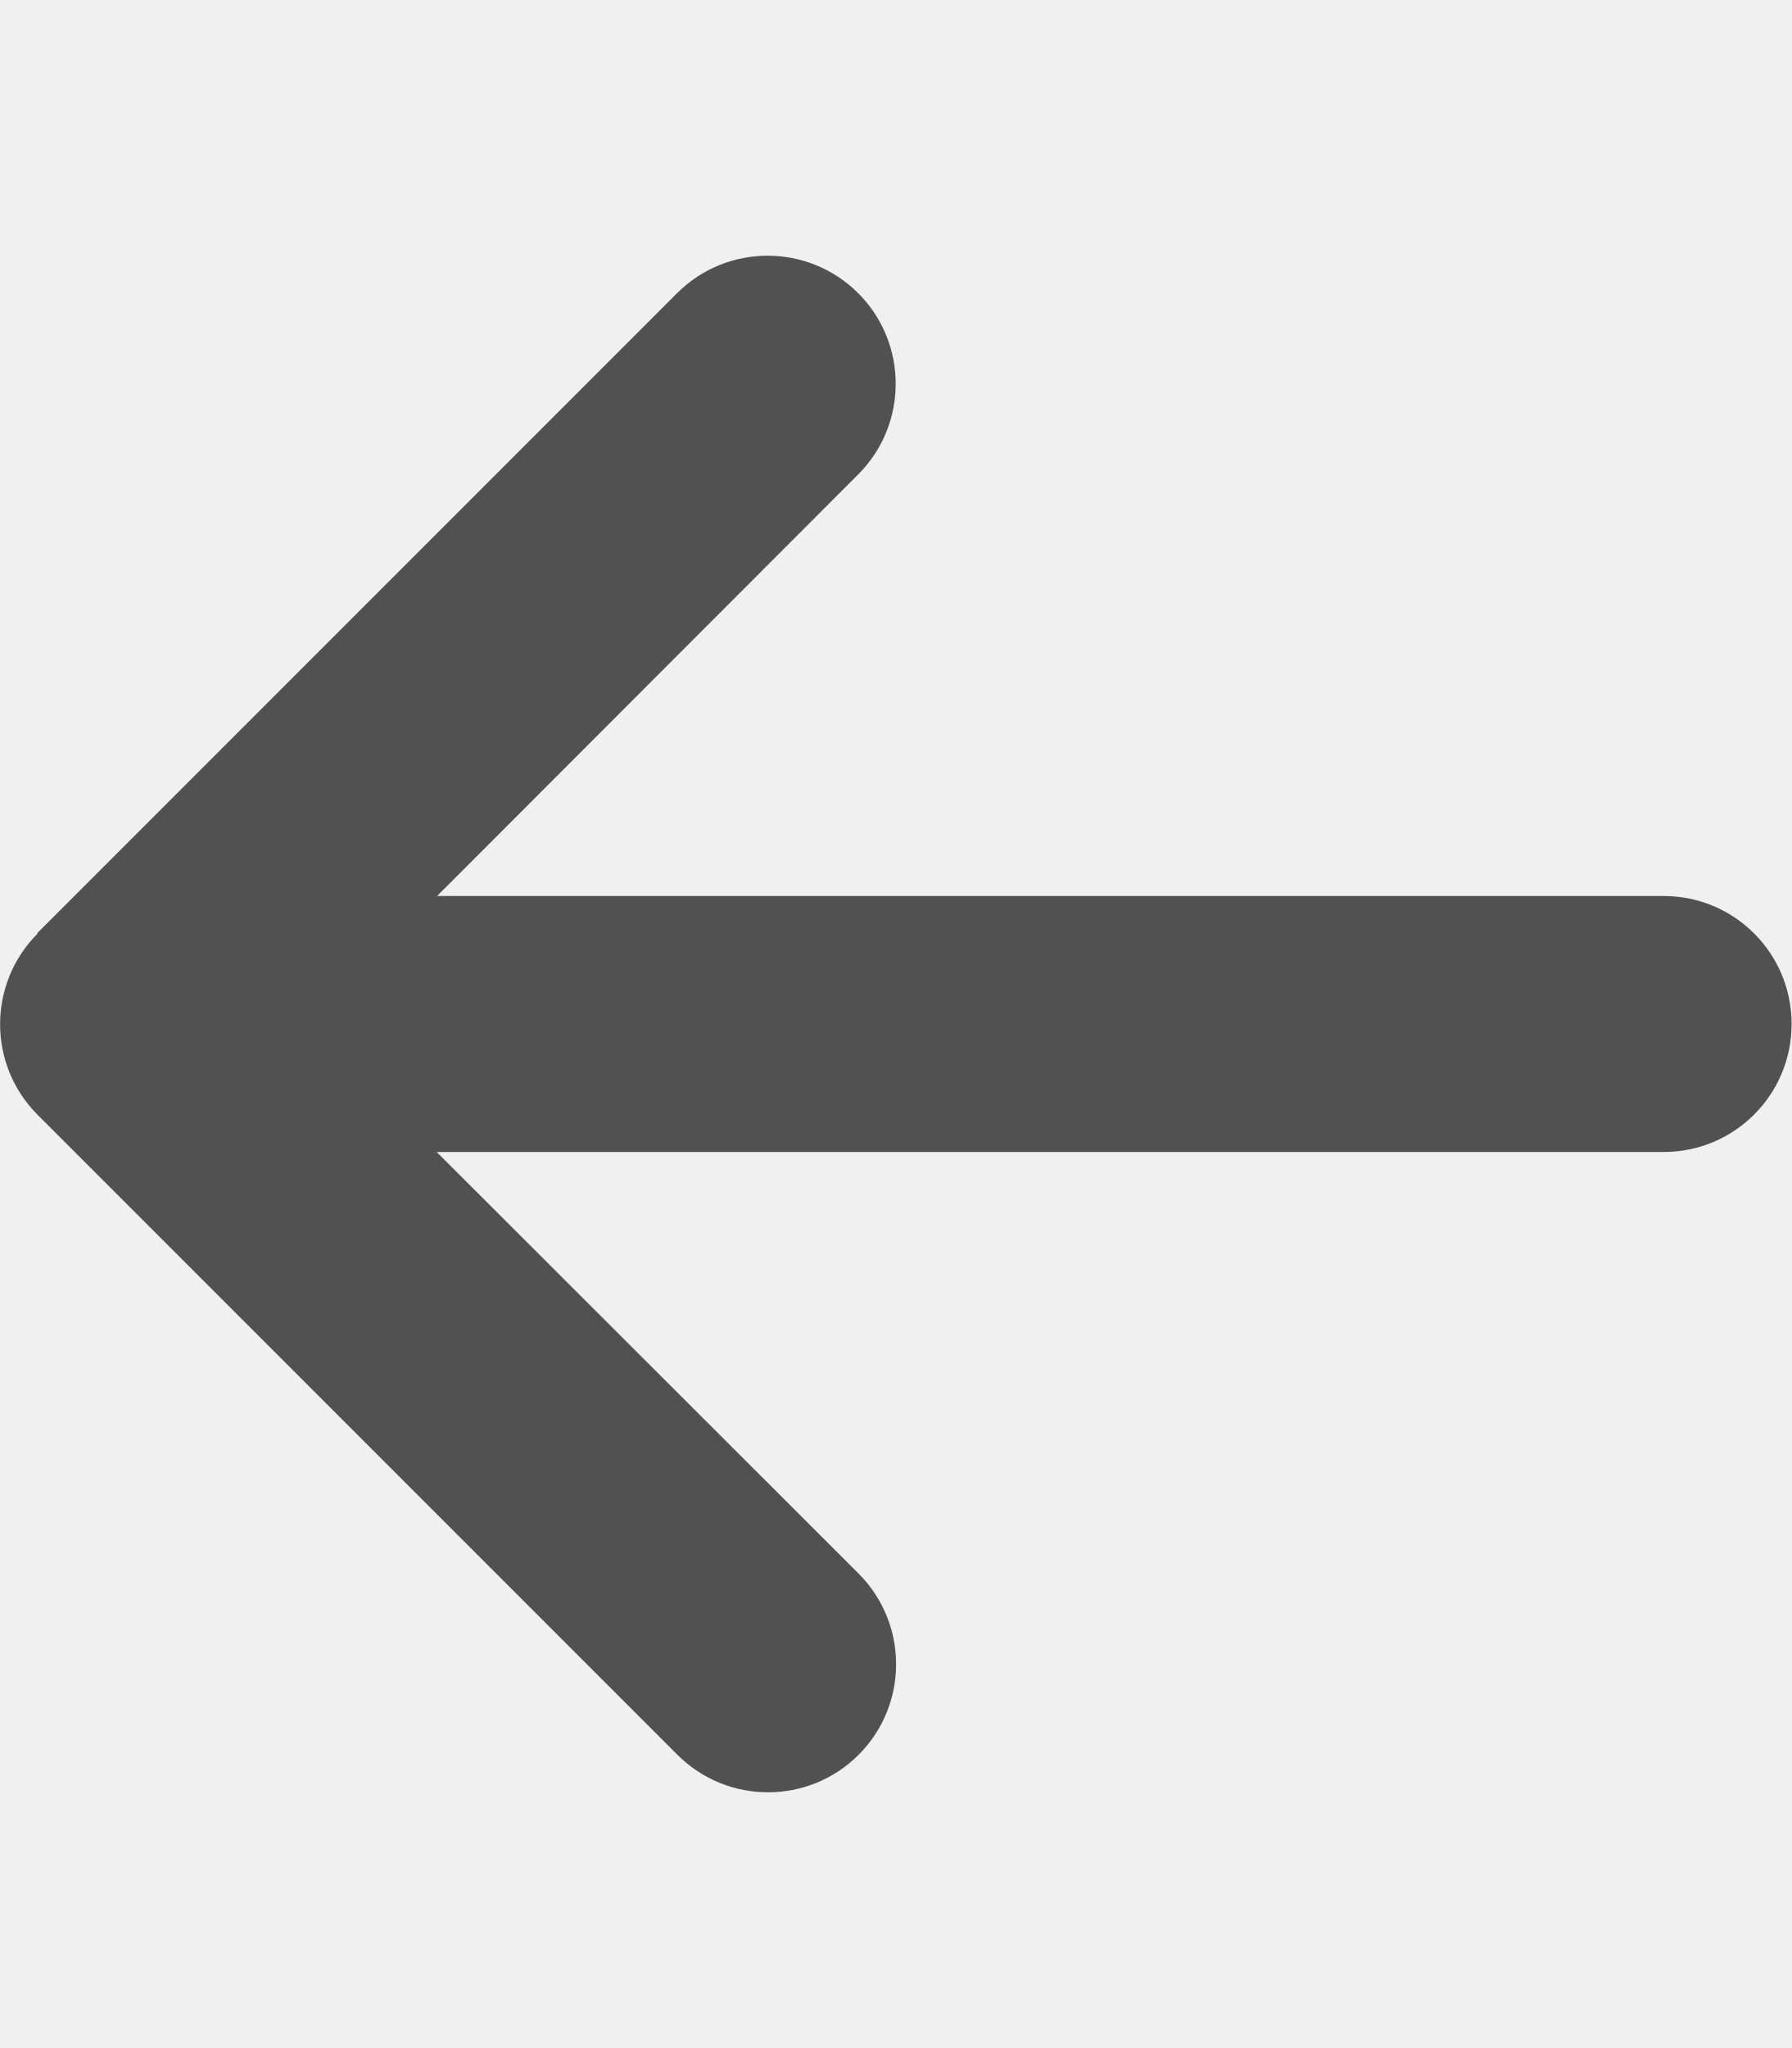
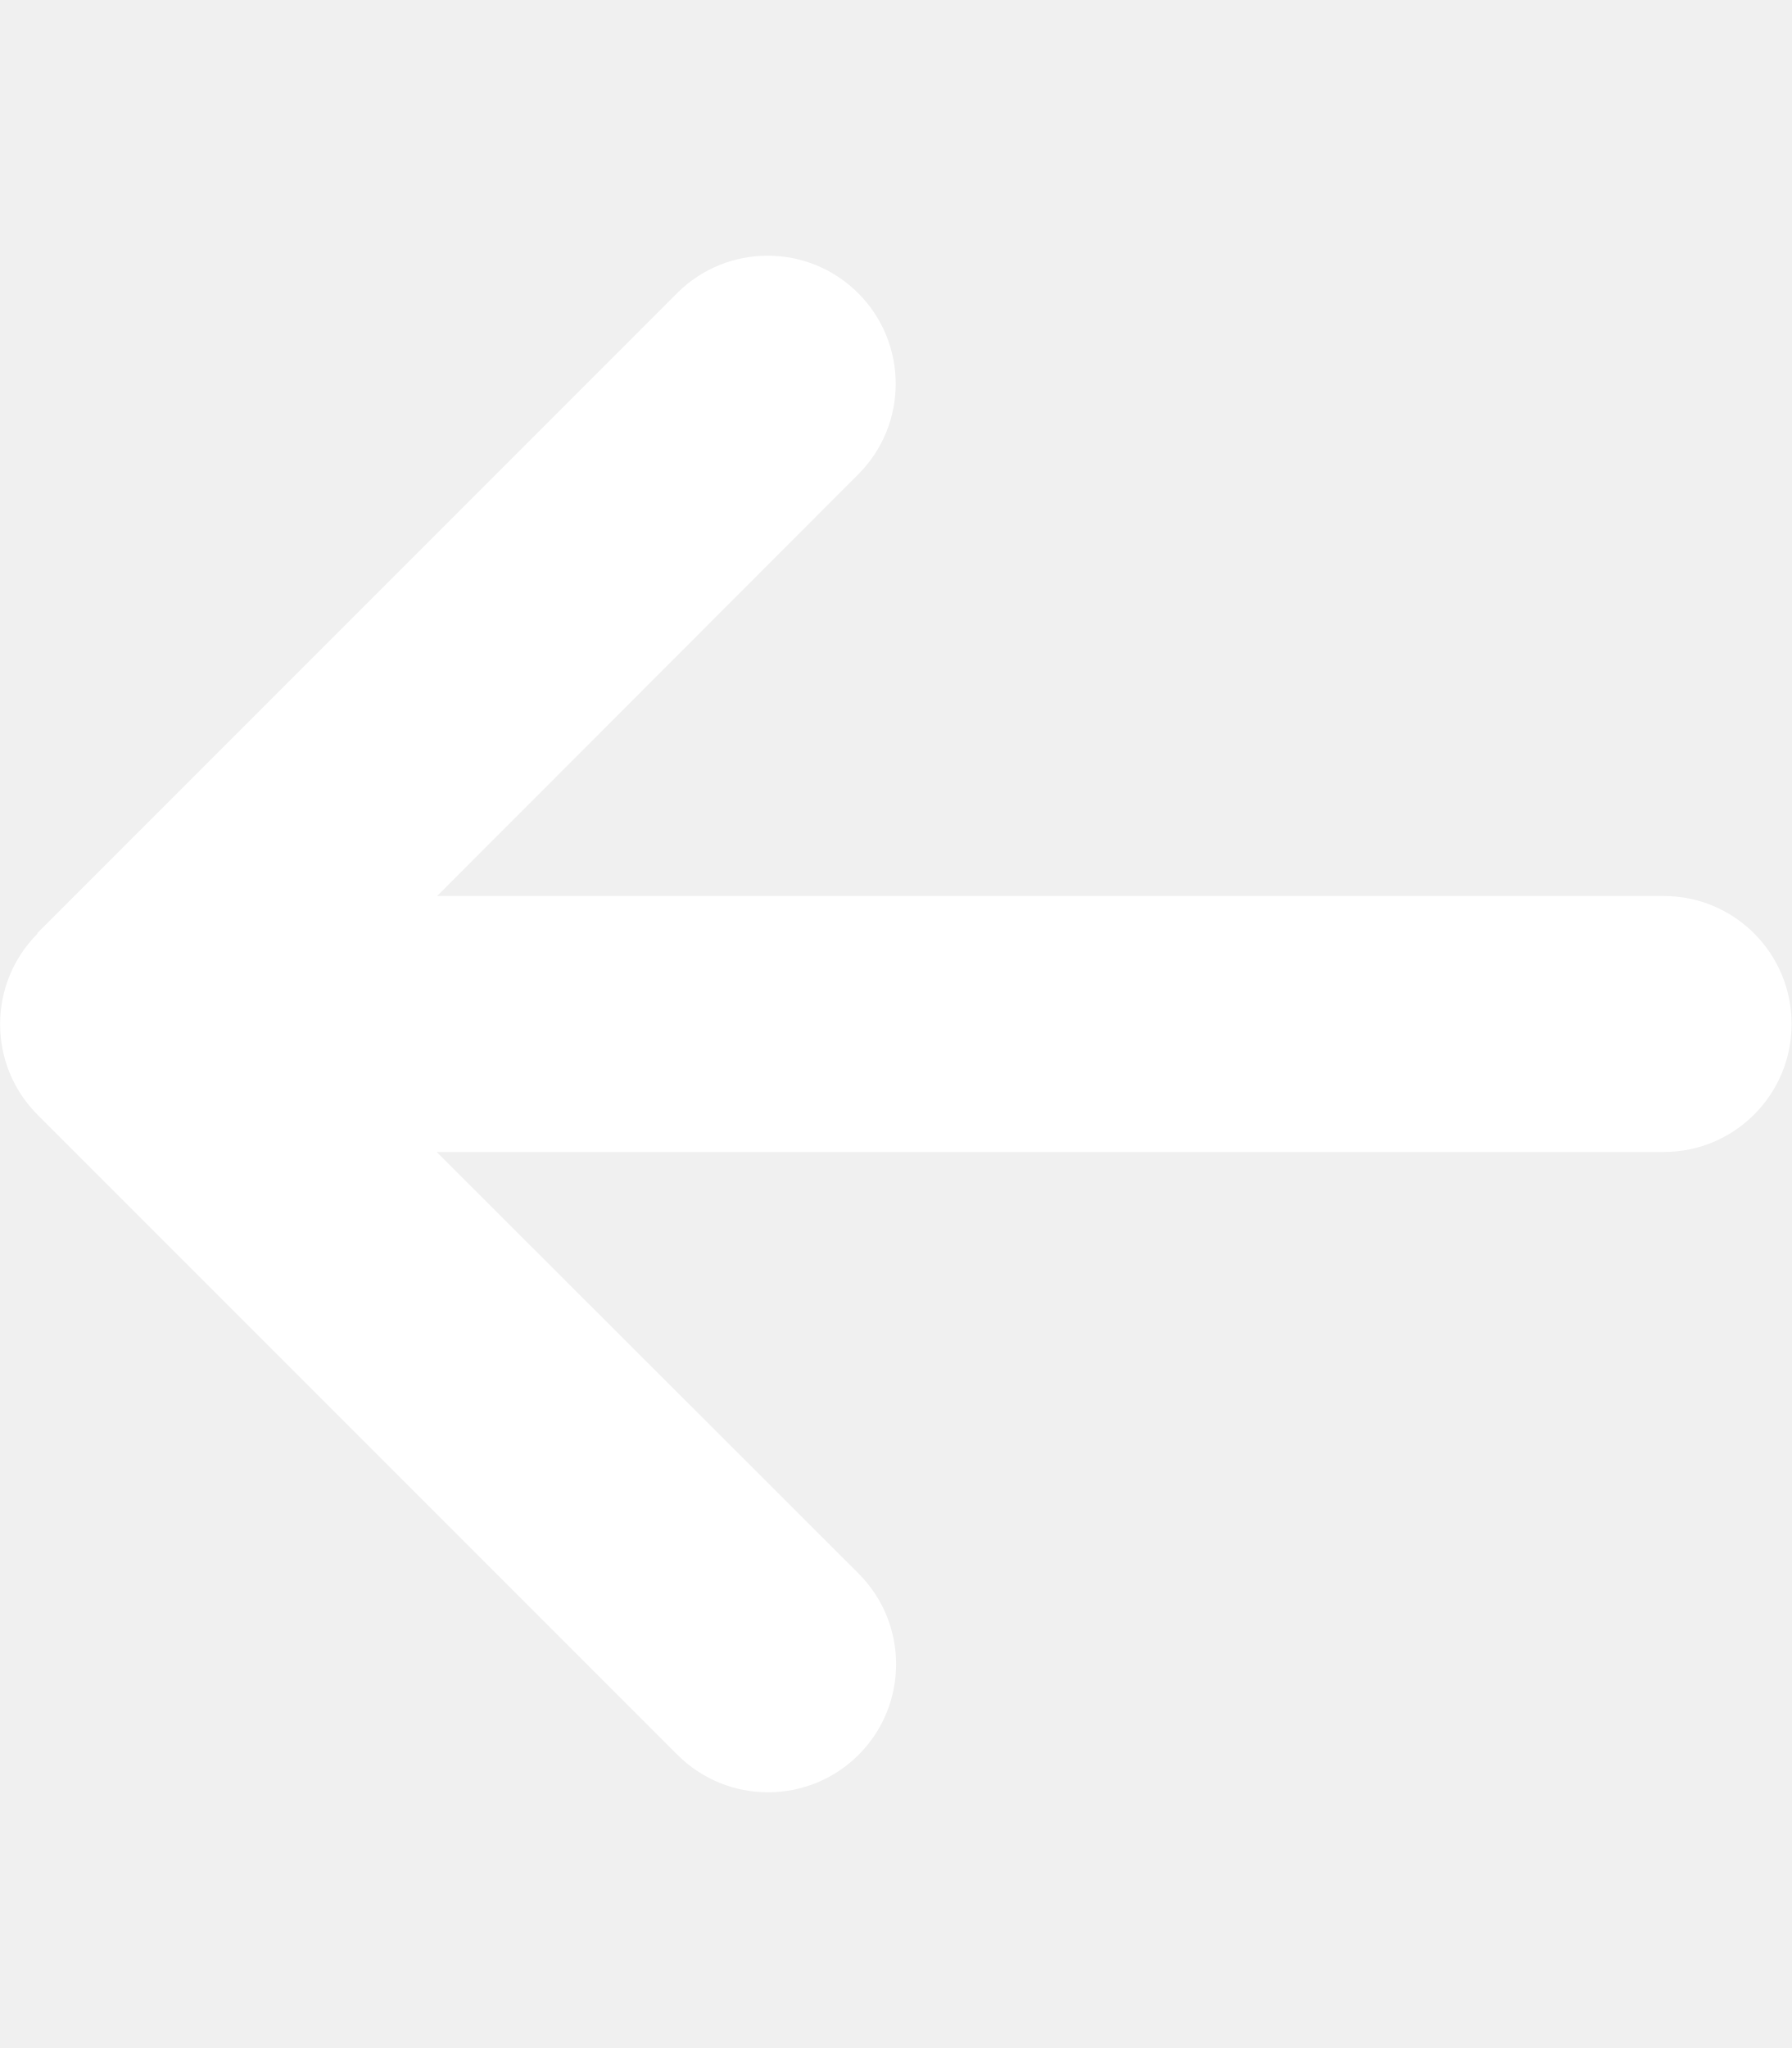
- <svg xmlns="http://www.w3.org/2000/svg" height="1.5em" viewBox="0 0 448 512" style="fill: #515151;">
+ <svg xmlns="http://www.w3.org/2000/svg" height="1.5em" viewBox="0 0 448 512" style="fill: #ffffff;">
  <path d="M9.4 233.4c-12.5 12.5-12.5 32.8 0 45.3l160 160c12.5 12.5 32.8 12.5 45.3 0s12.5-32.8 0-45.3L109.2 288 416 288c17.7 0 32-14.3 32-32s-14.3-32-32-32l-306.7 0L214.6 118.6c12.5-12.5 12.5-32.8 0-45.3s-32.8-12.5-45.3 0l-160 160z" />
</svg>
